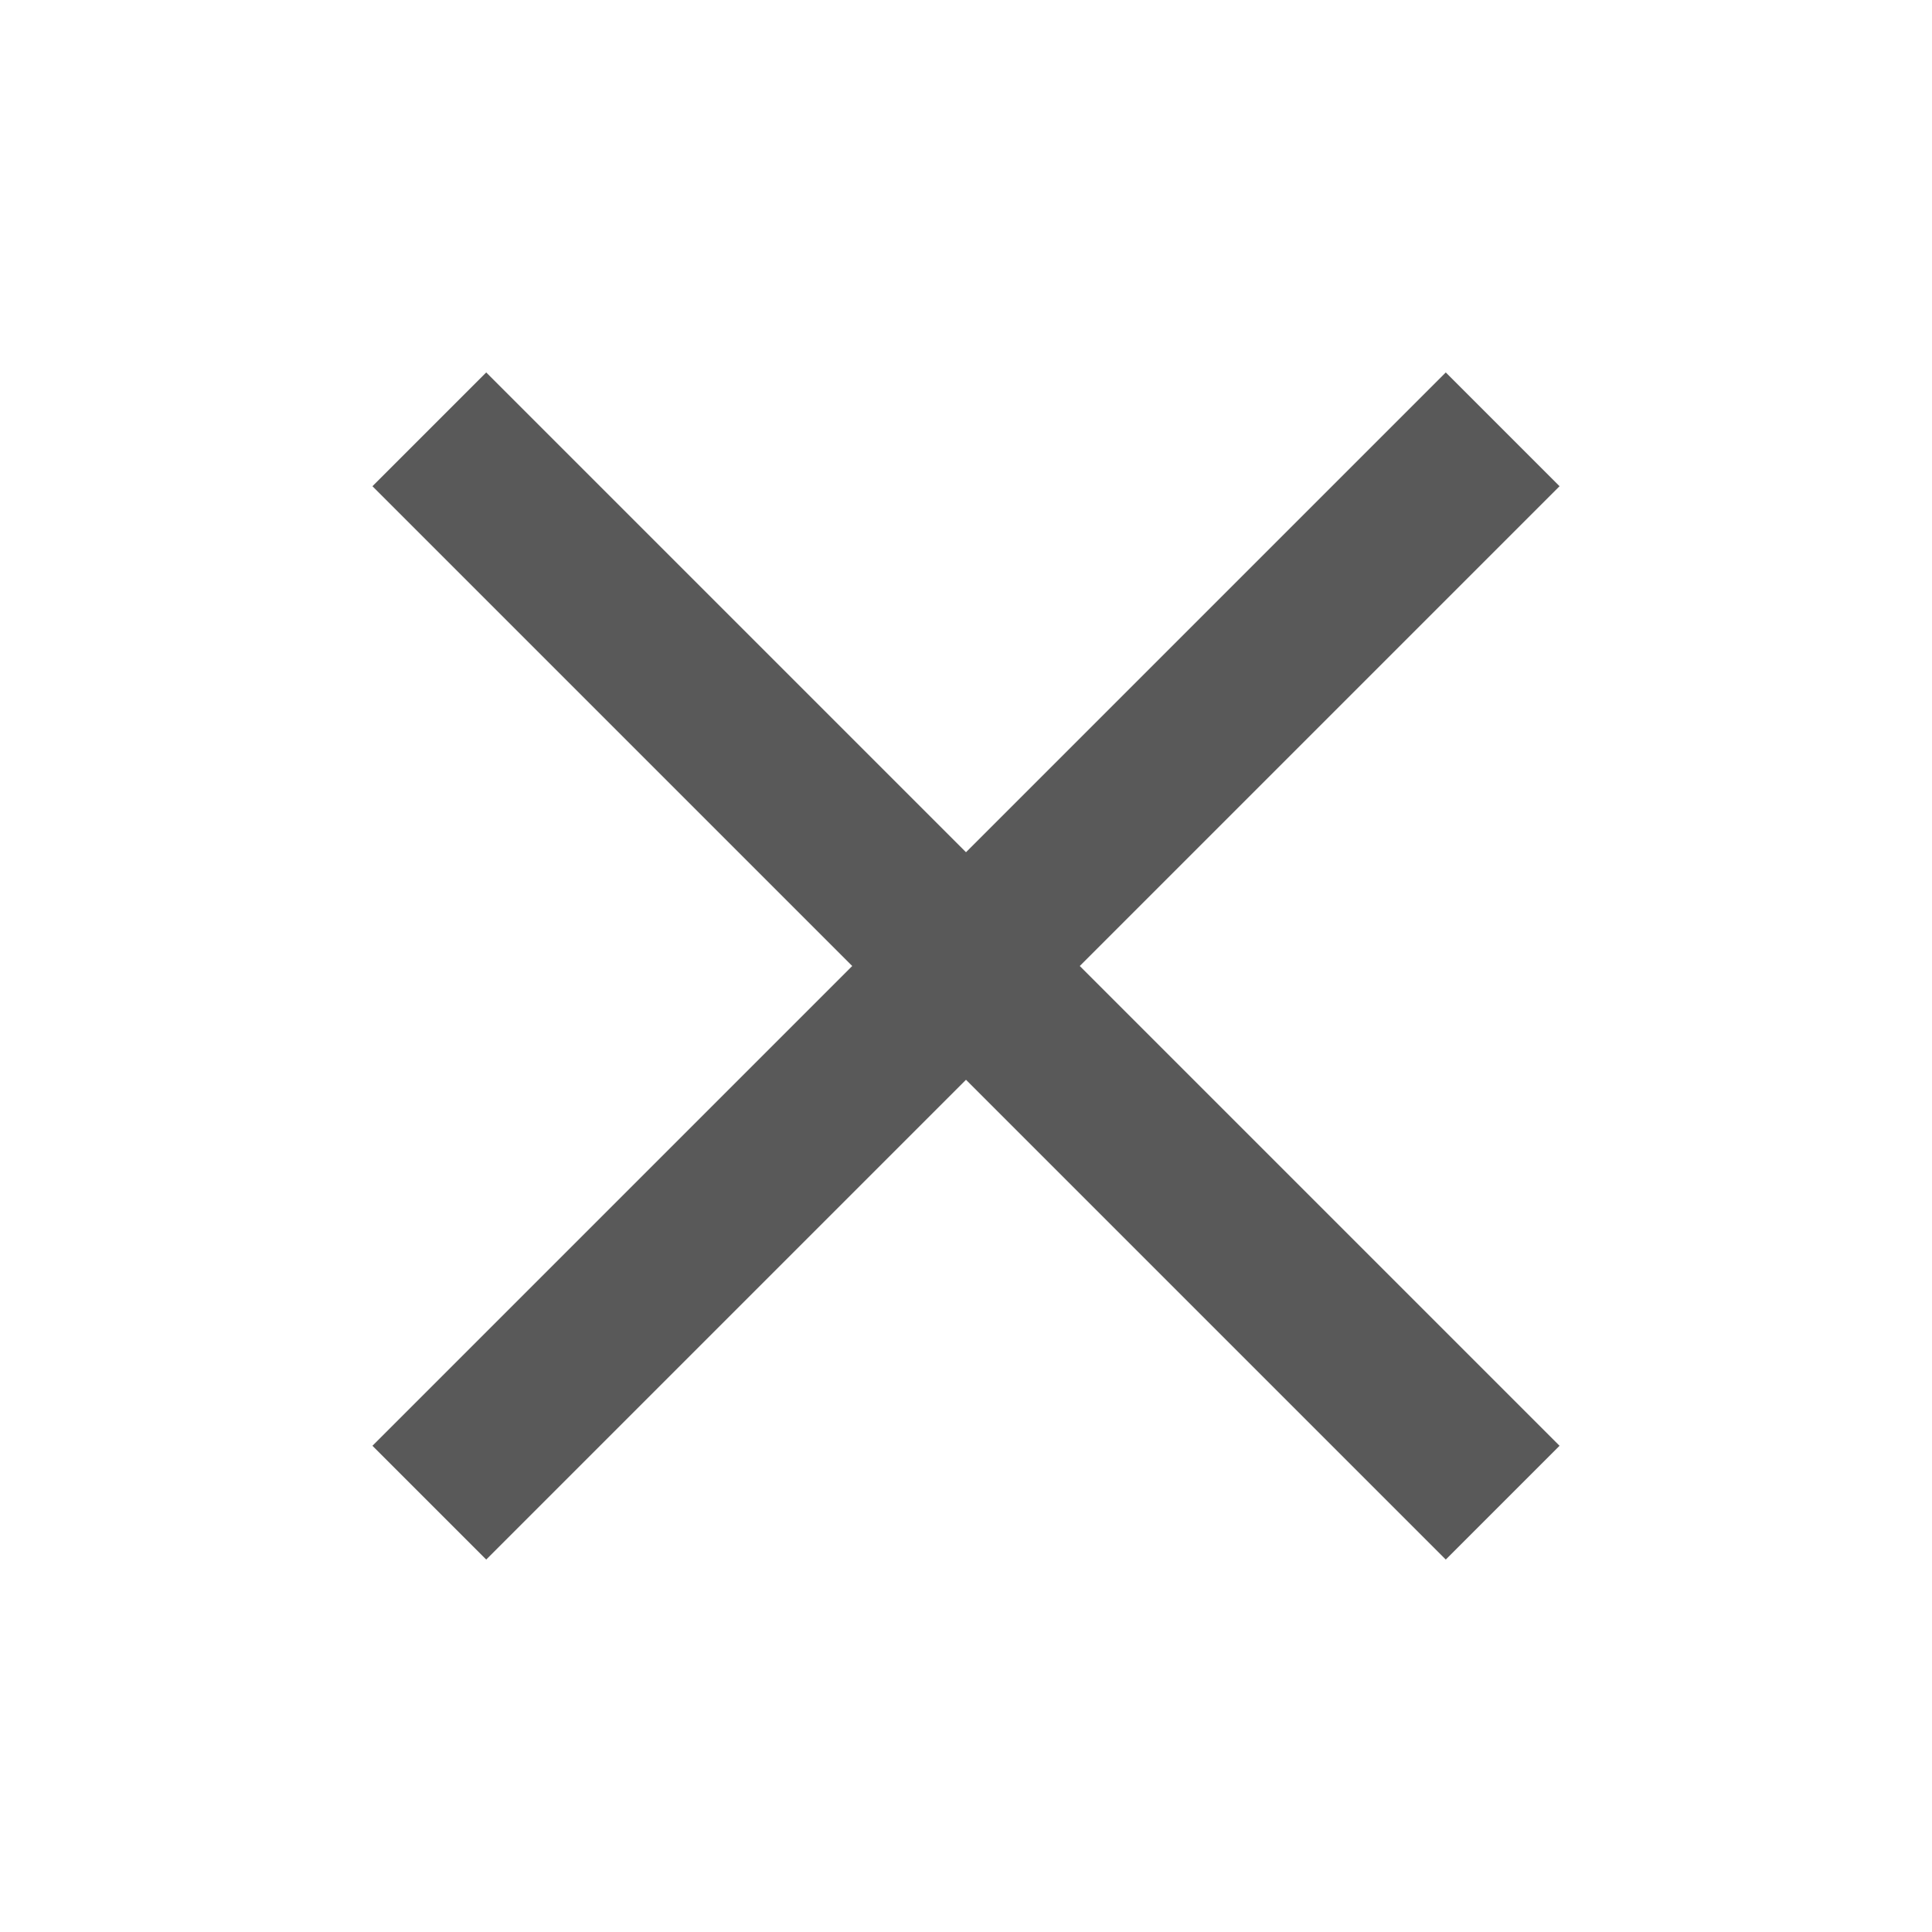
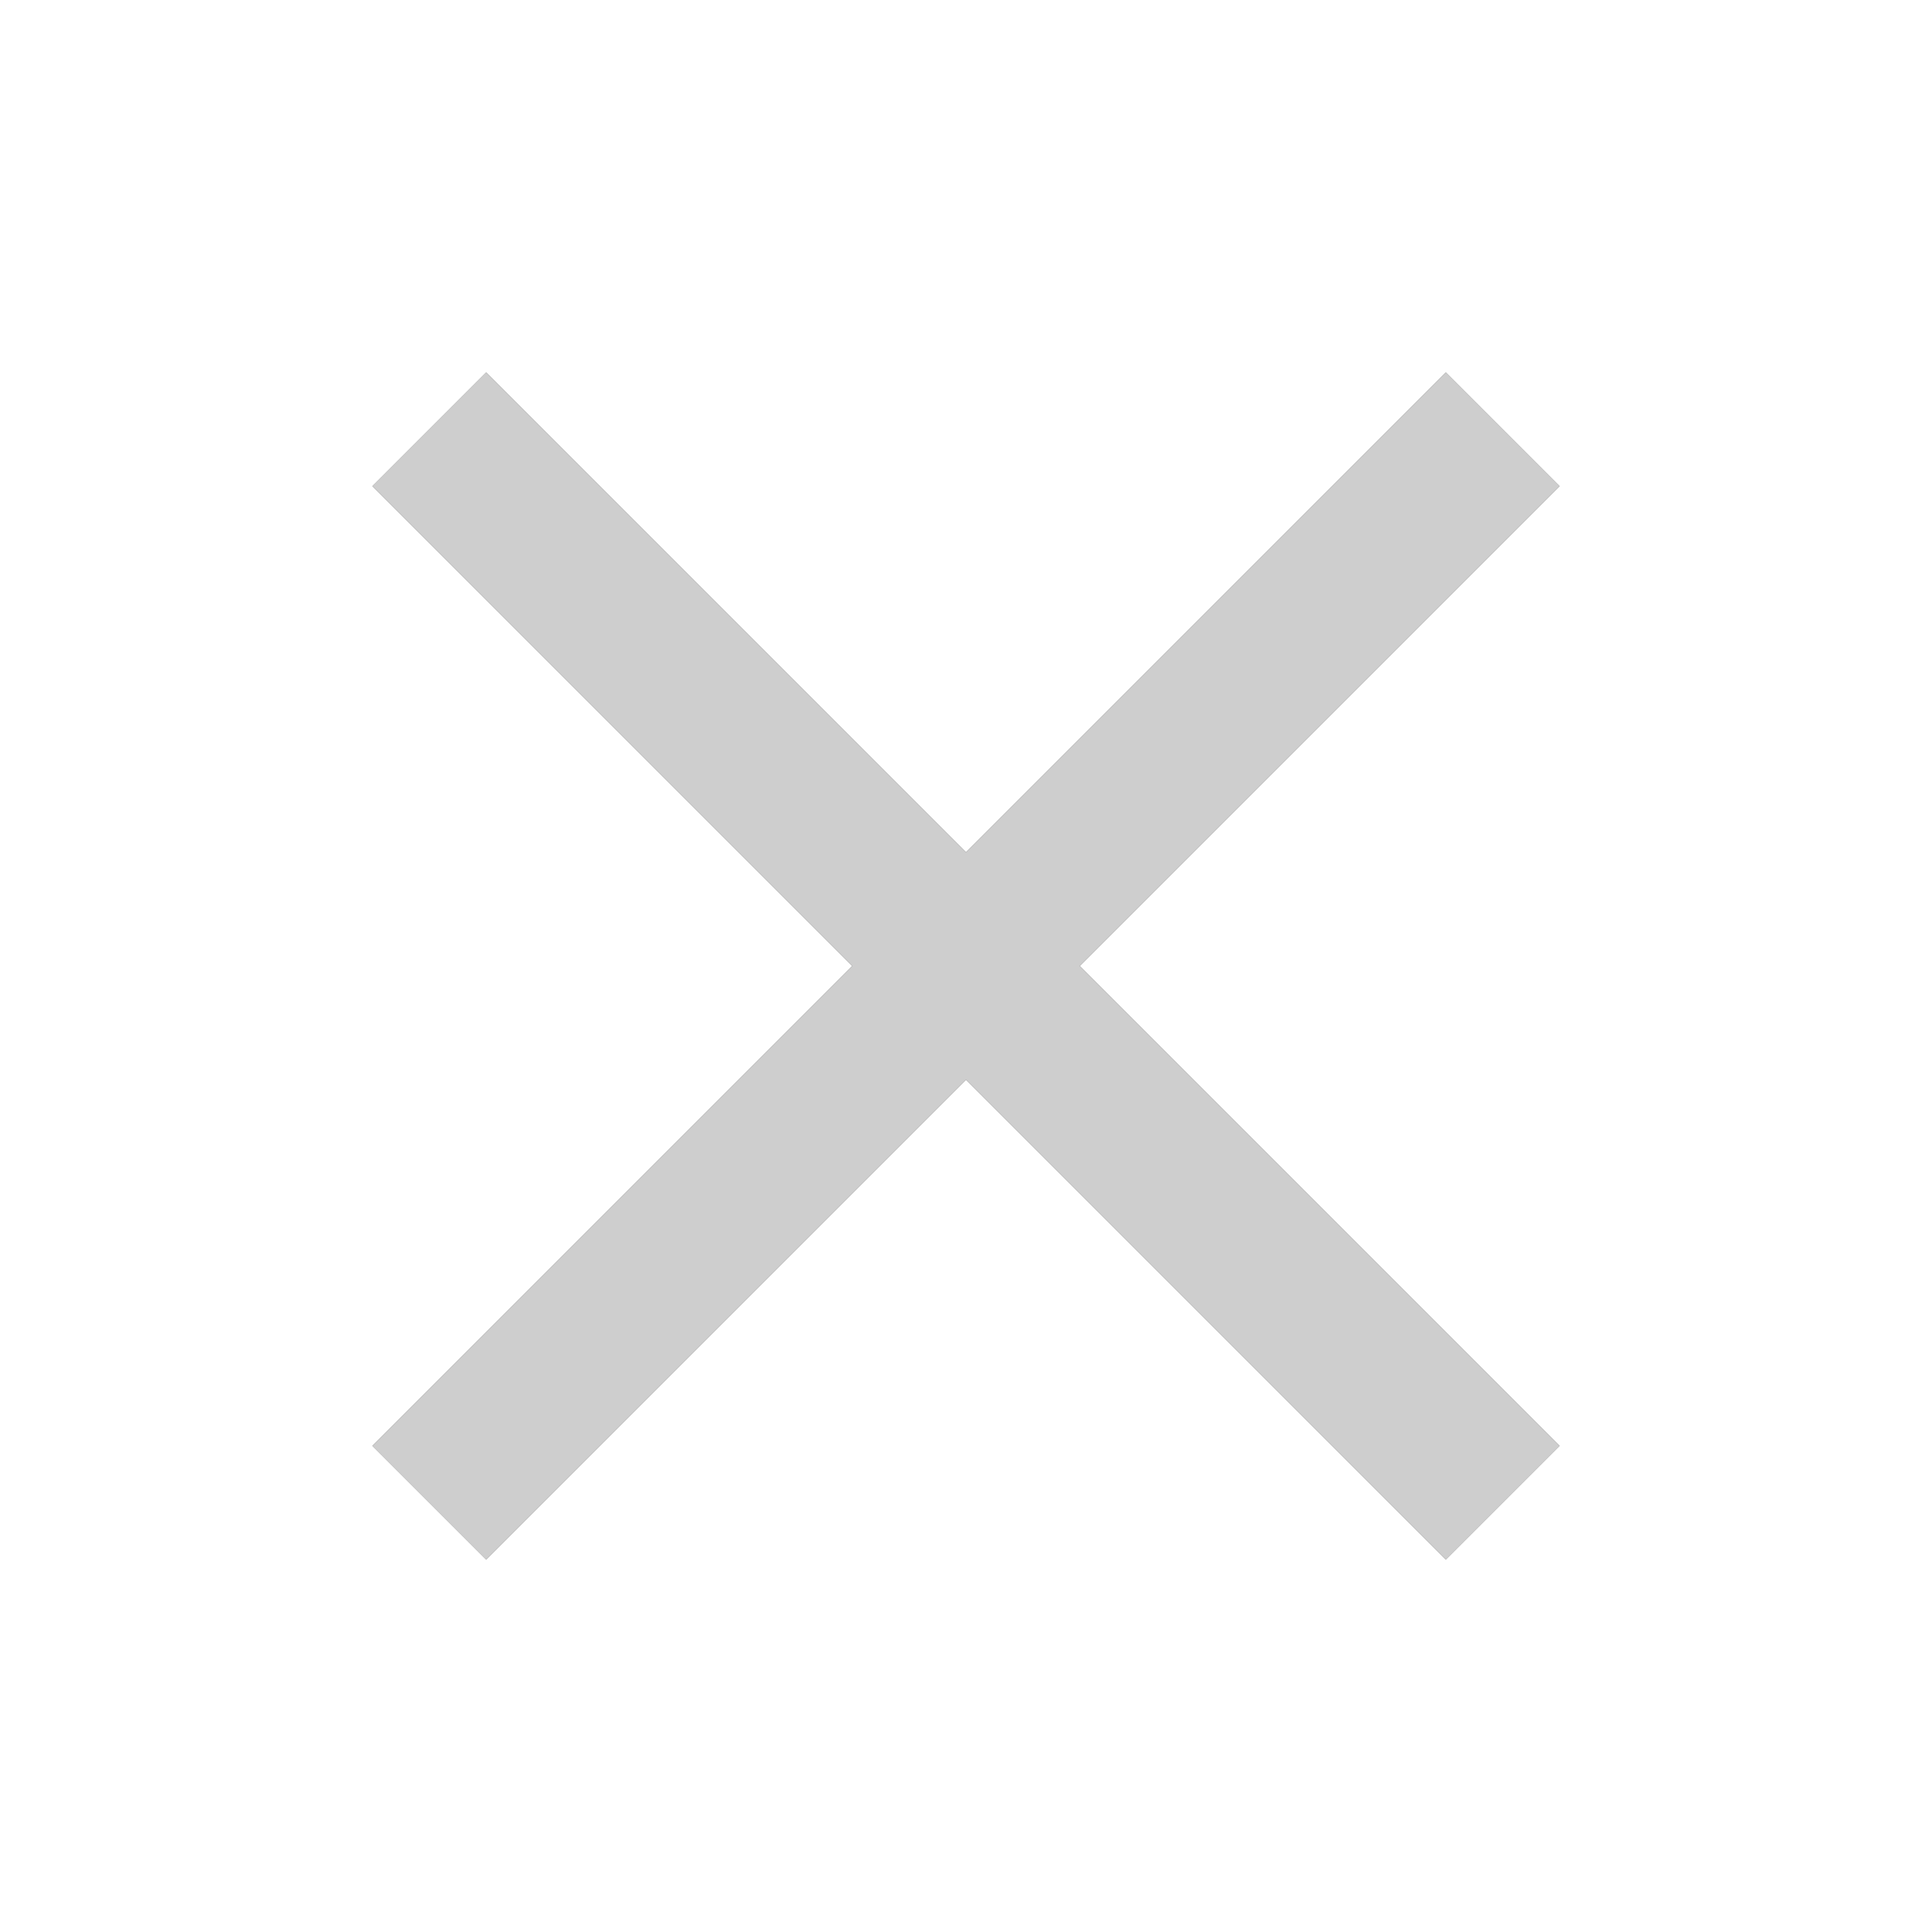
- <svg xmlns="http://www.w3.org/2000/svg" width="18" height="18" viewBox="0 0 18 18">
-   <path fill="#595959" d="M14.53 4.53l-1.06-1.06L9 7.94 4.53 3.47 3.47 4.53 7.94 9l-4.47 4.47 1.06 1.06L9 10.06l4.47 4.47 1.06-1.06L10.06 9z" />
+ <svg xmlns="http://www.w3.org/2000/svg" xmlns:xlink="http://www.w3.org/1999/xlink" width="18" height="18" viewBox="0 0 18 18">
+   <style>
+ 		use:not(:target) {
+ 		  display: none;
+ 		}
+ 		use {
+ 		  fill: #595959;
+ 		}
+ 		use[id$="-ic"] {
+ 		  fill: #cecece;
+ 		}
+ 	</style>
+   <defs>
+     <path id="cls-shape" d="M14.53 4.53l-1.06-1.06L9 7.94 4.53 3.47 3.47 4.53 7.94 9l-4.47 4.47 1.06 1.06L9 10.06l4.47 4.47 1.06-1.06L10.06 9z" />
+   </defs>
+   <use id="state" xlink:href="#cls-shape" />
+   <use id="state-ic" xlink:href="#cls-shape" />
</svg>
